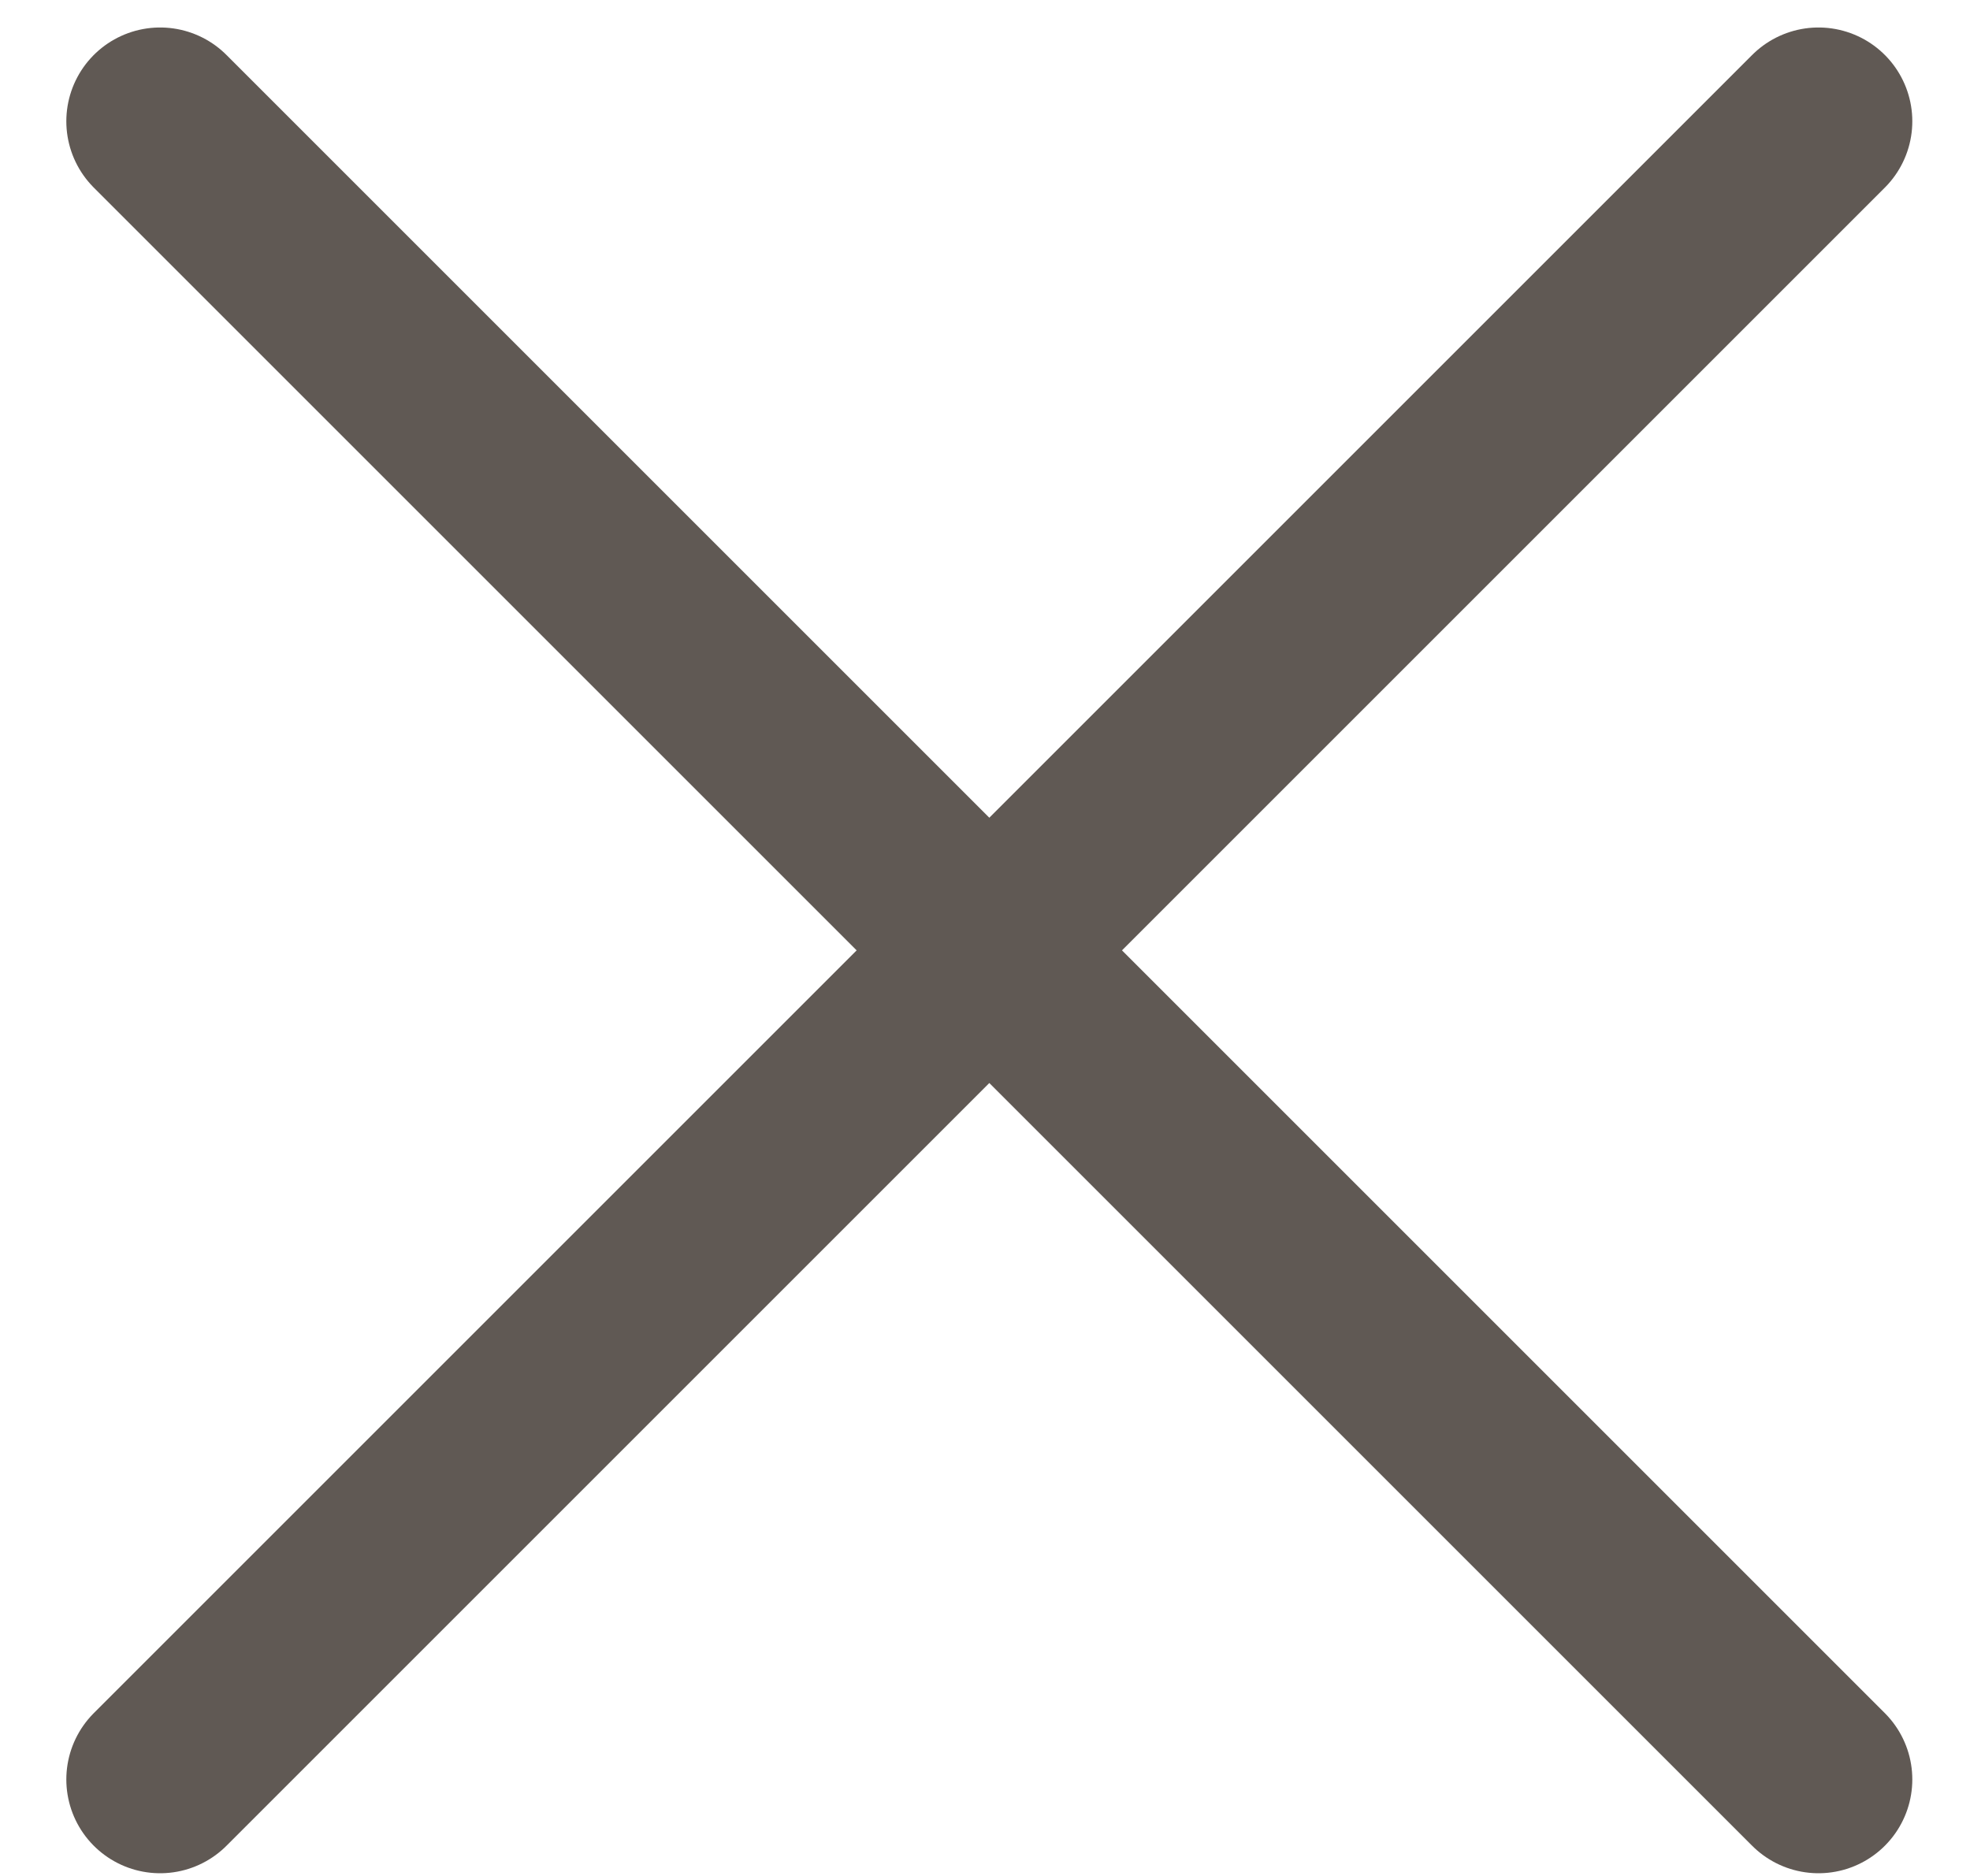
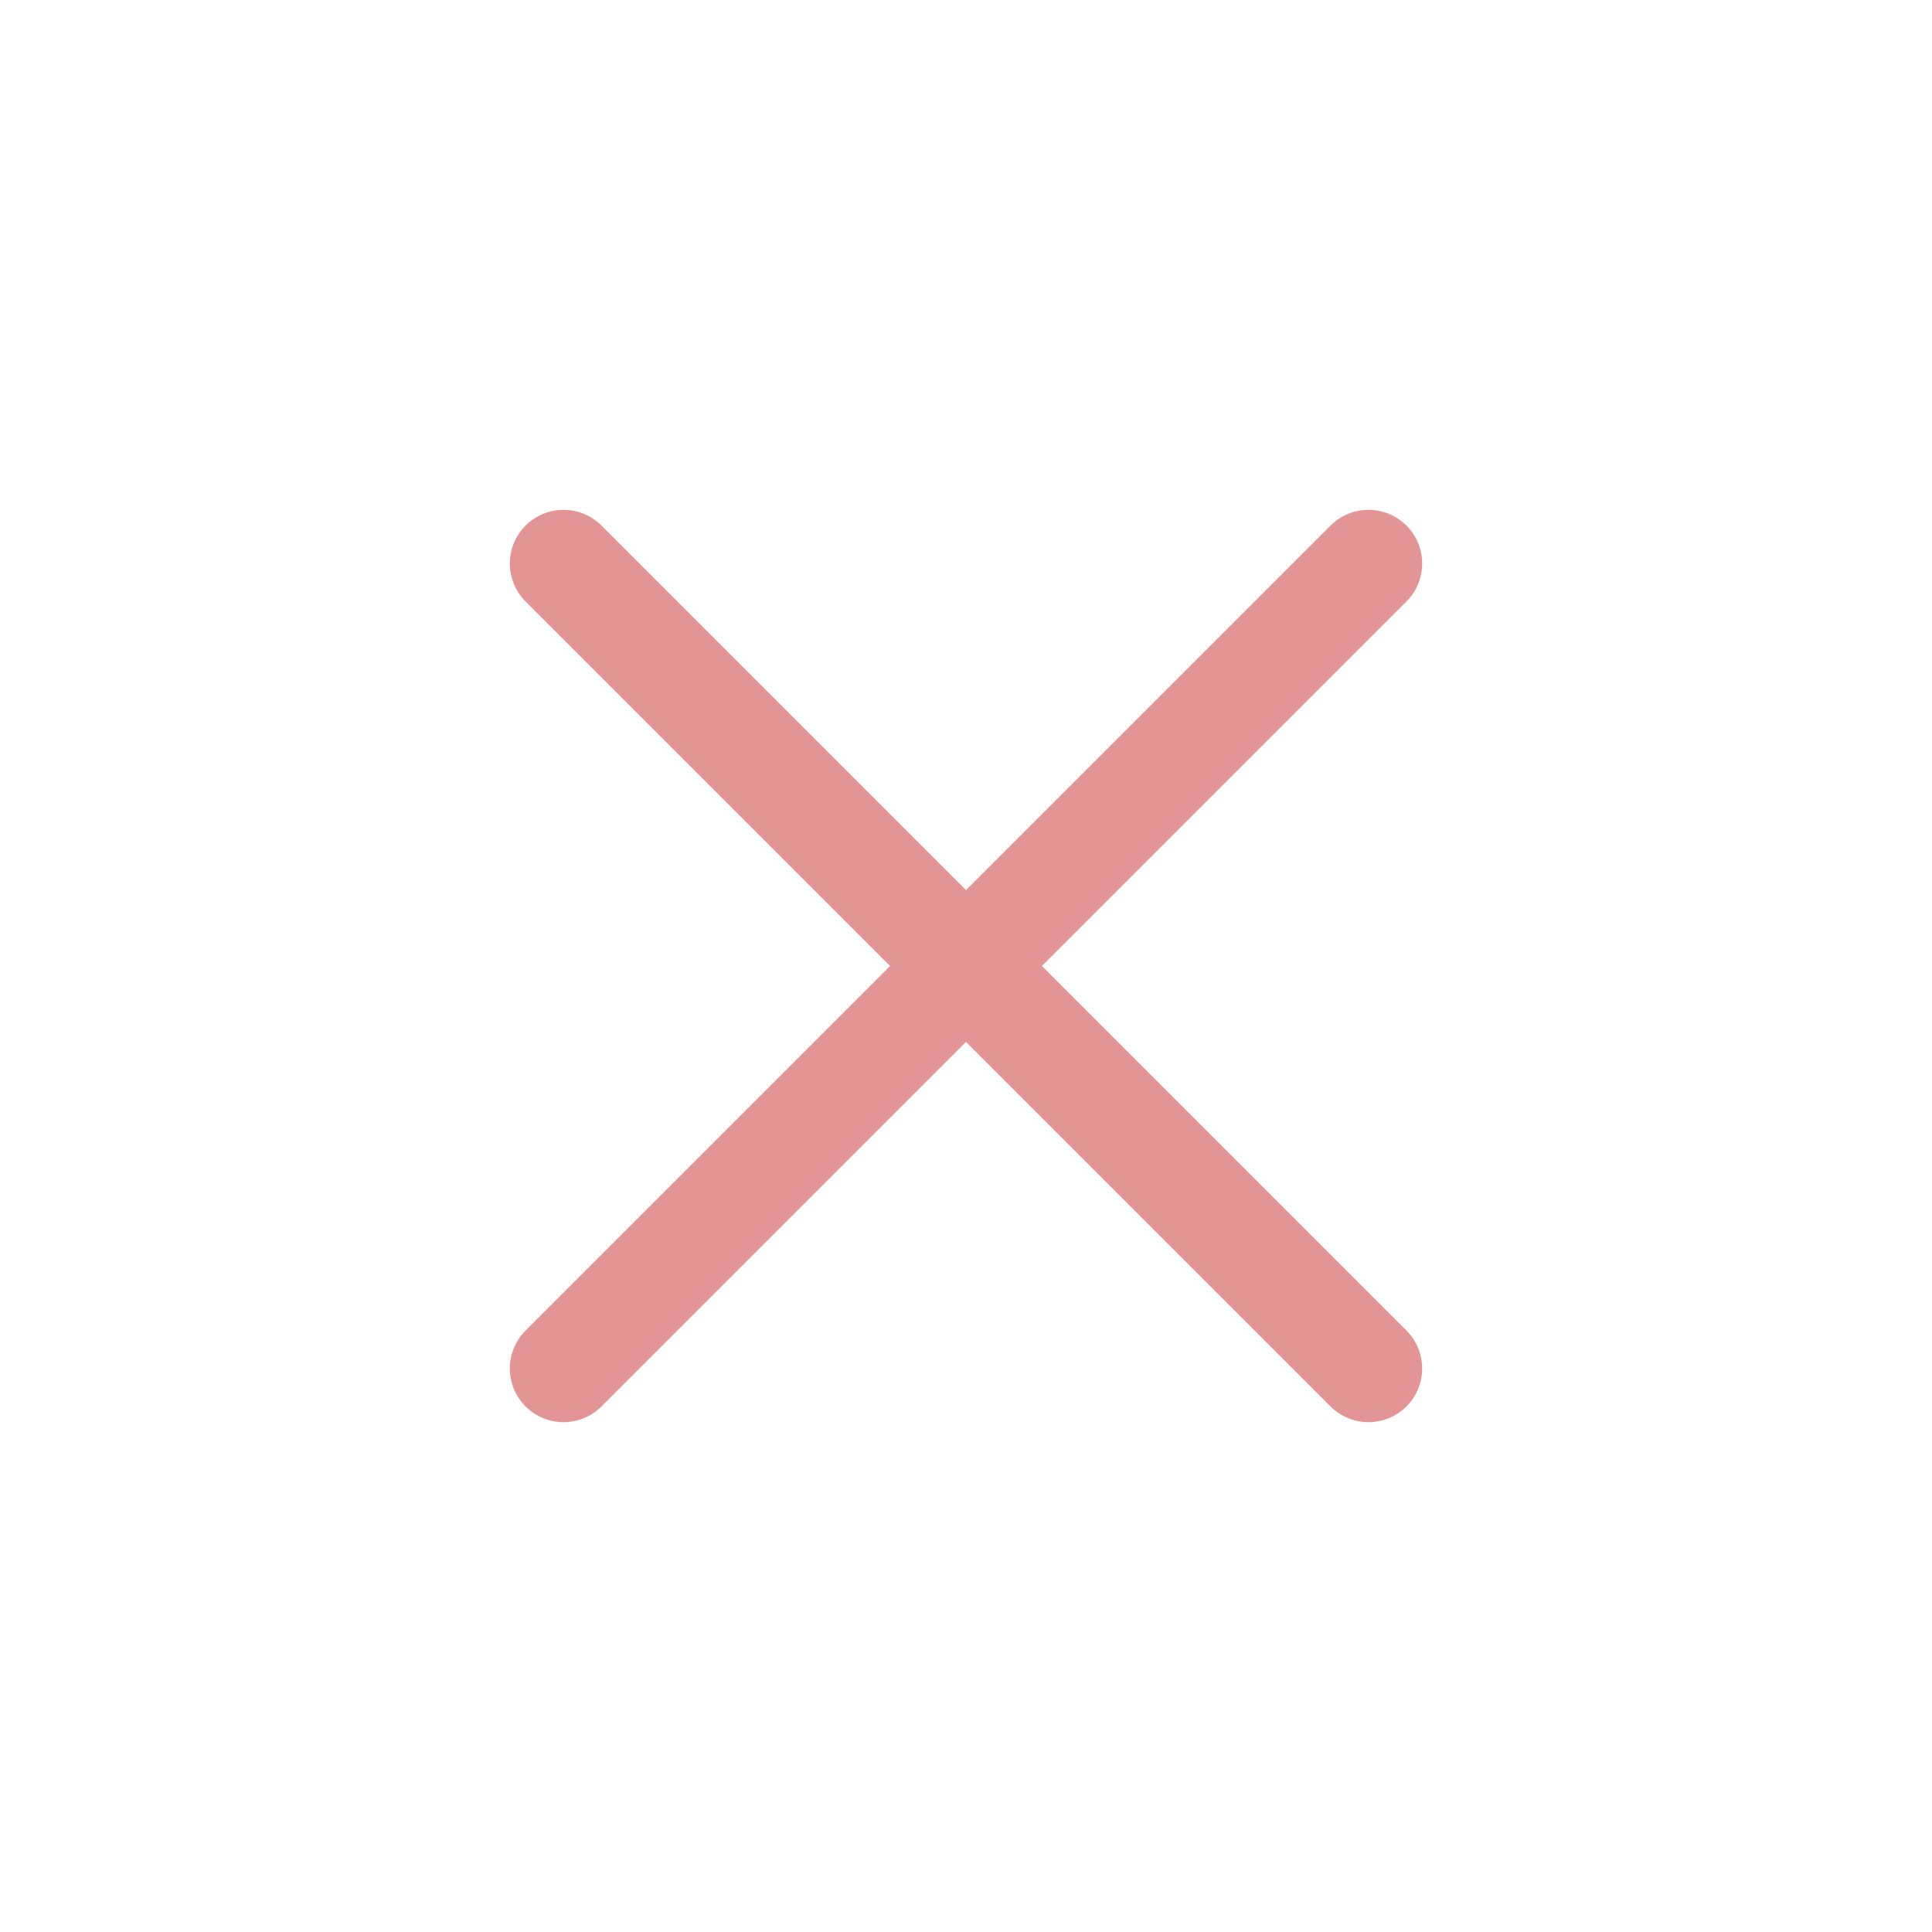
- <svg xmlns="http://www.w3.org/2000/svg" width="21" height="20" viewBox="0 0 21 20" fill="none">
-   <path d="M19.385 1.293L1.707 18.971" stroke="#605954" stroke-width="2" stroke-linecap="round" />
-   <path d="M1.707 1.293L19.385 18.971" stroke="#605954" stroke-width="2" stroke-linecap="round" />
+ <svg xmlns="http://www.w3.org/2000/svg" width="36" height="36" viewBox="0 0 36 36" fill="none">
+   <g opacity="0.75">
+     <path d="M25.5 10.5L10.5 25.5M10.5 10.5L25.5 25.5" stroke="#D14F50" stroke-opacity="0.8" stroke-width="2" stroke-linecap="round" />
+   </g>
</svg>
